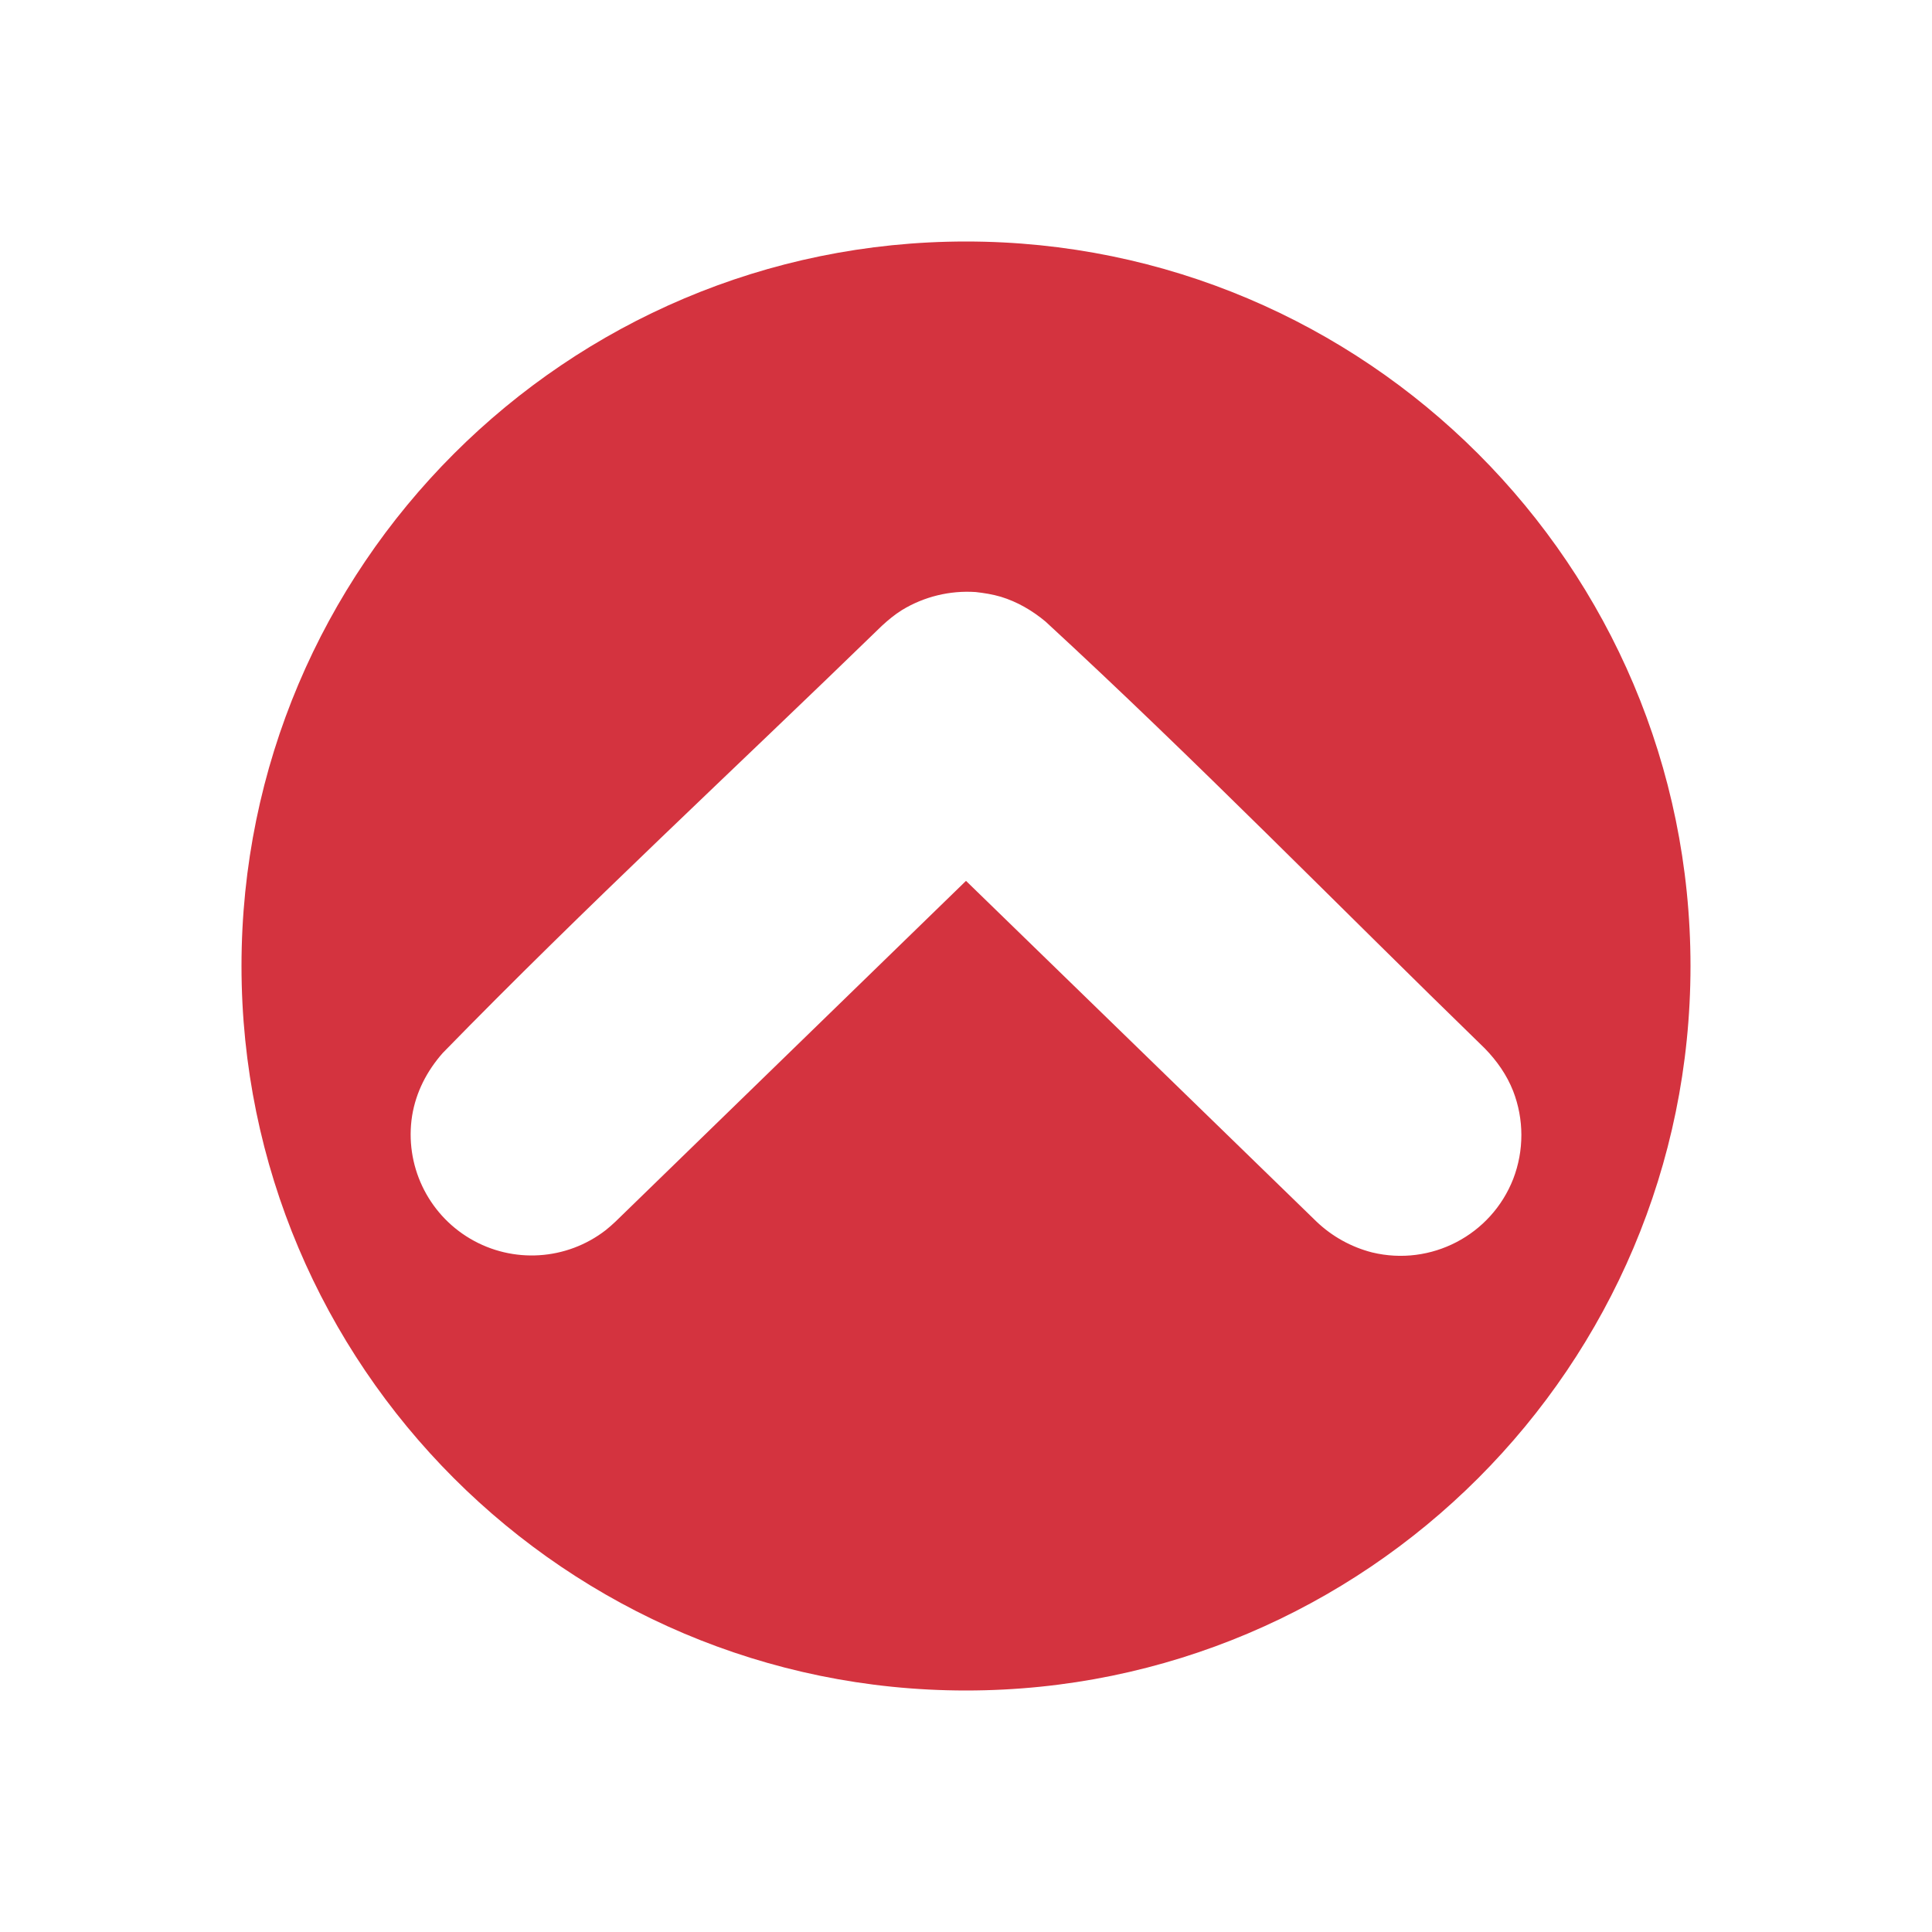
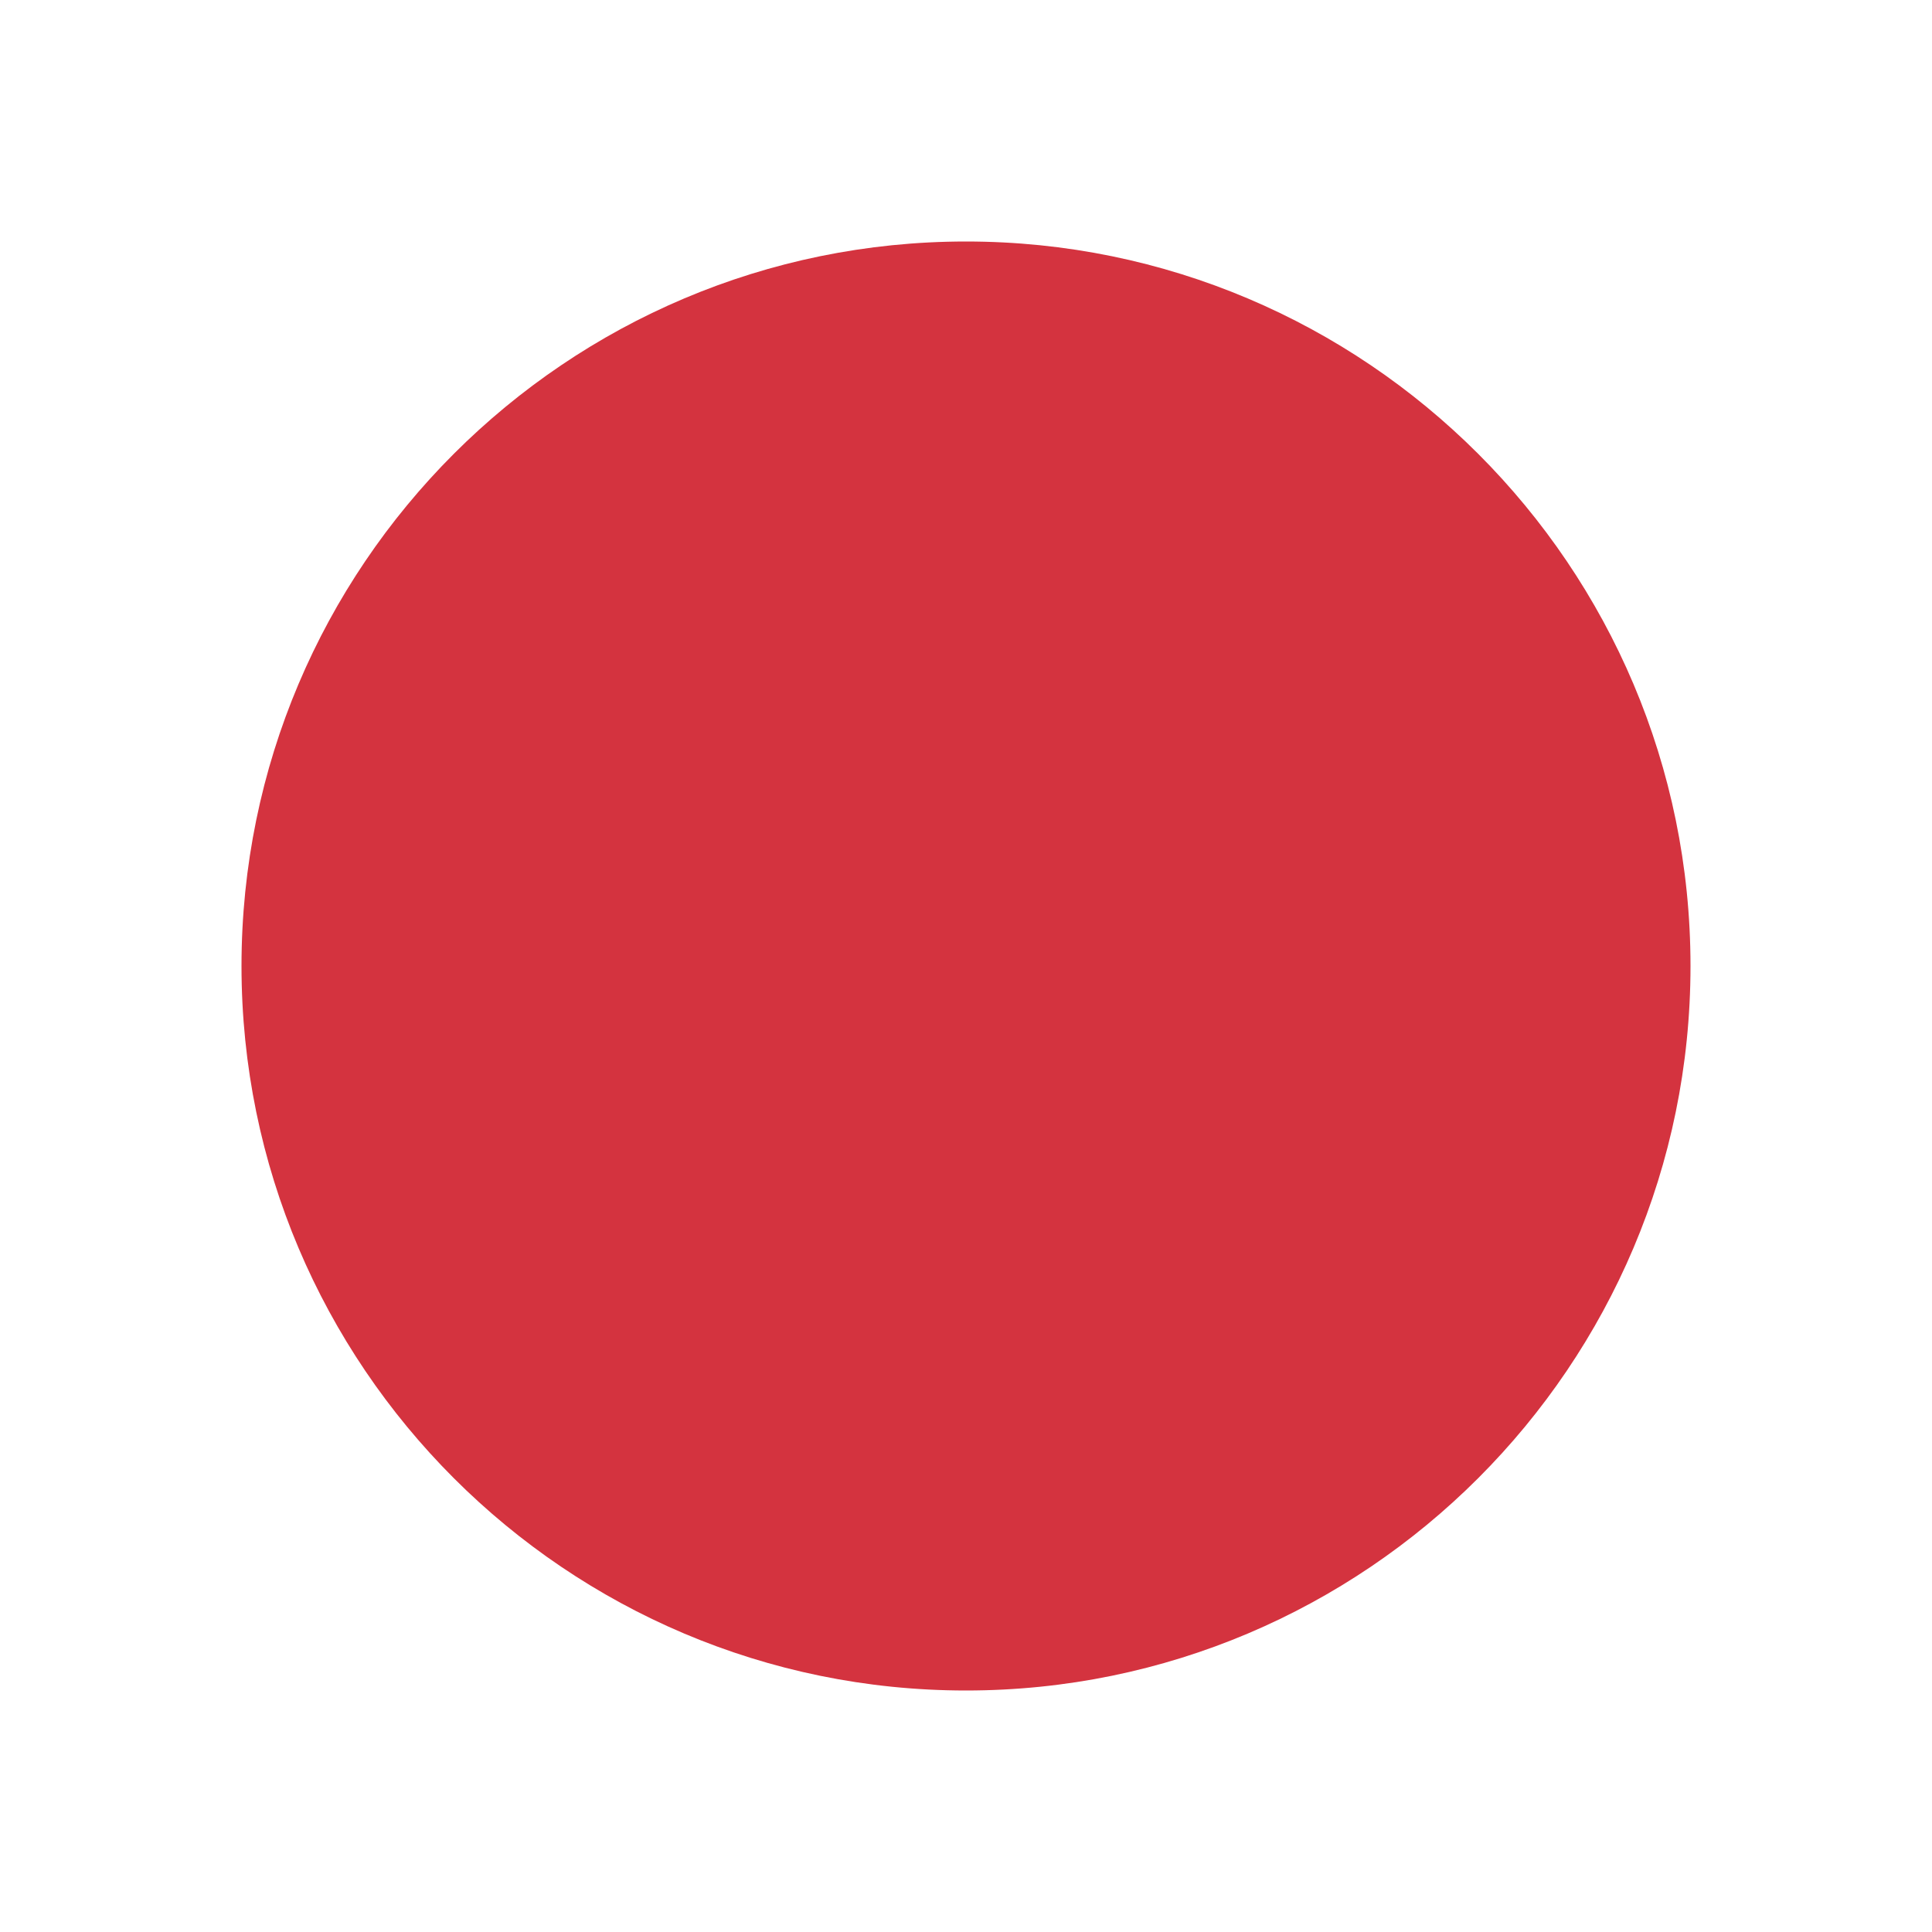
- <svg xmlns="http://www.w3.org/2000/svg" version="1.1" viewBox="0 0 16 16" xml:space="preserve" style="fill-rule: evenodd; clip-rule: evenodd; stroke-linejoin: round; stroke-miterlimit: 1.414;">
+ <svg xmlns="http://www.w3.org/2000/svg" width="16" height="16">
  <path d="M8 2c3.311 0 6 2.689 6 6s-2.689 6-6 6-6-2.689-6-6 2.689-6 6-6zm.08 2.903c.071.008.14.019.208.039.138.042.26.114.37.205 1.244 1.146 2.426 2.357 3.639 3.536.1.103.181.218.234.352a1.01 1.01 0 0 1 .001.728 1.002 1.002 0 0 1-1.169.609 1.042 1.042 0 0 1-.46-.255L8 7.295l-2.903 2.822c-.039.036-.039.036-.08.07a1.002 1.002 0 0 1-1.604-.947c.032-.196.122-.37.253-.519C4.847 7.51 6.09 6.362 7.303 5.183c.052-.048.106-.093.167-.131a1.041 1.041 0 0 1 .61-.149z" style="fill: rgb(212, 51, 63);" />
</svg>
